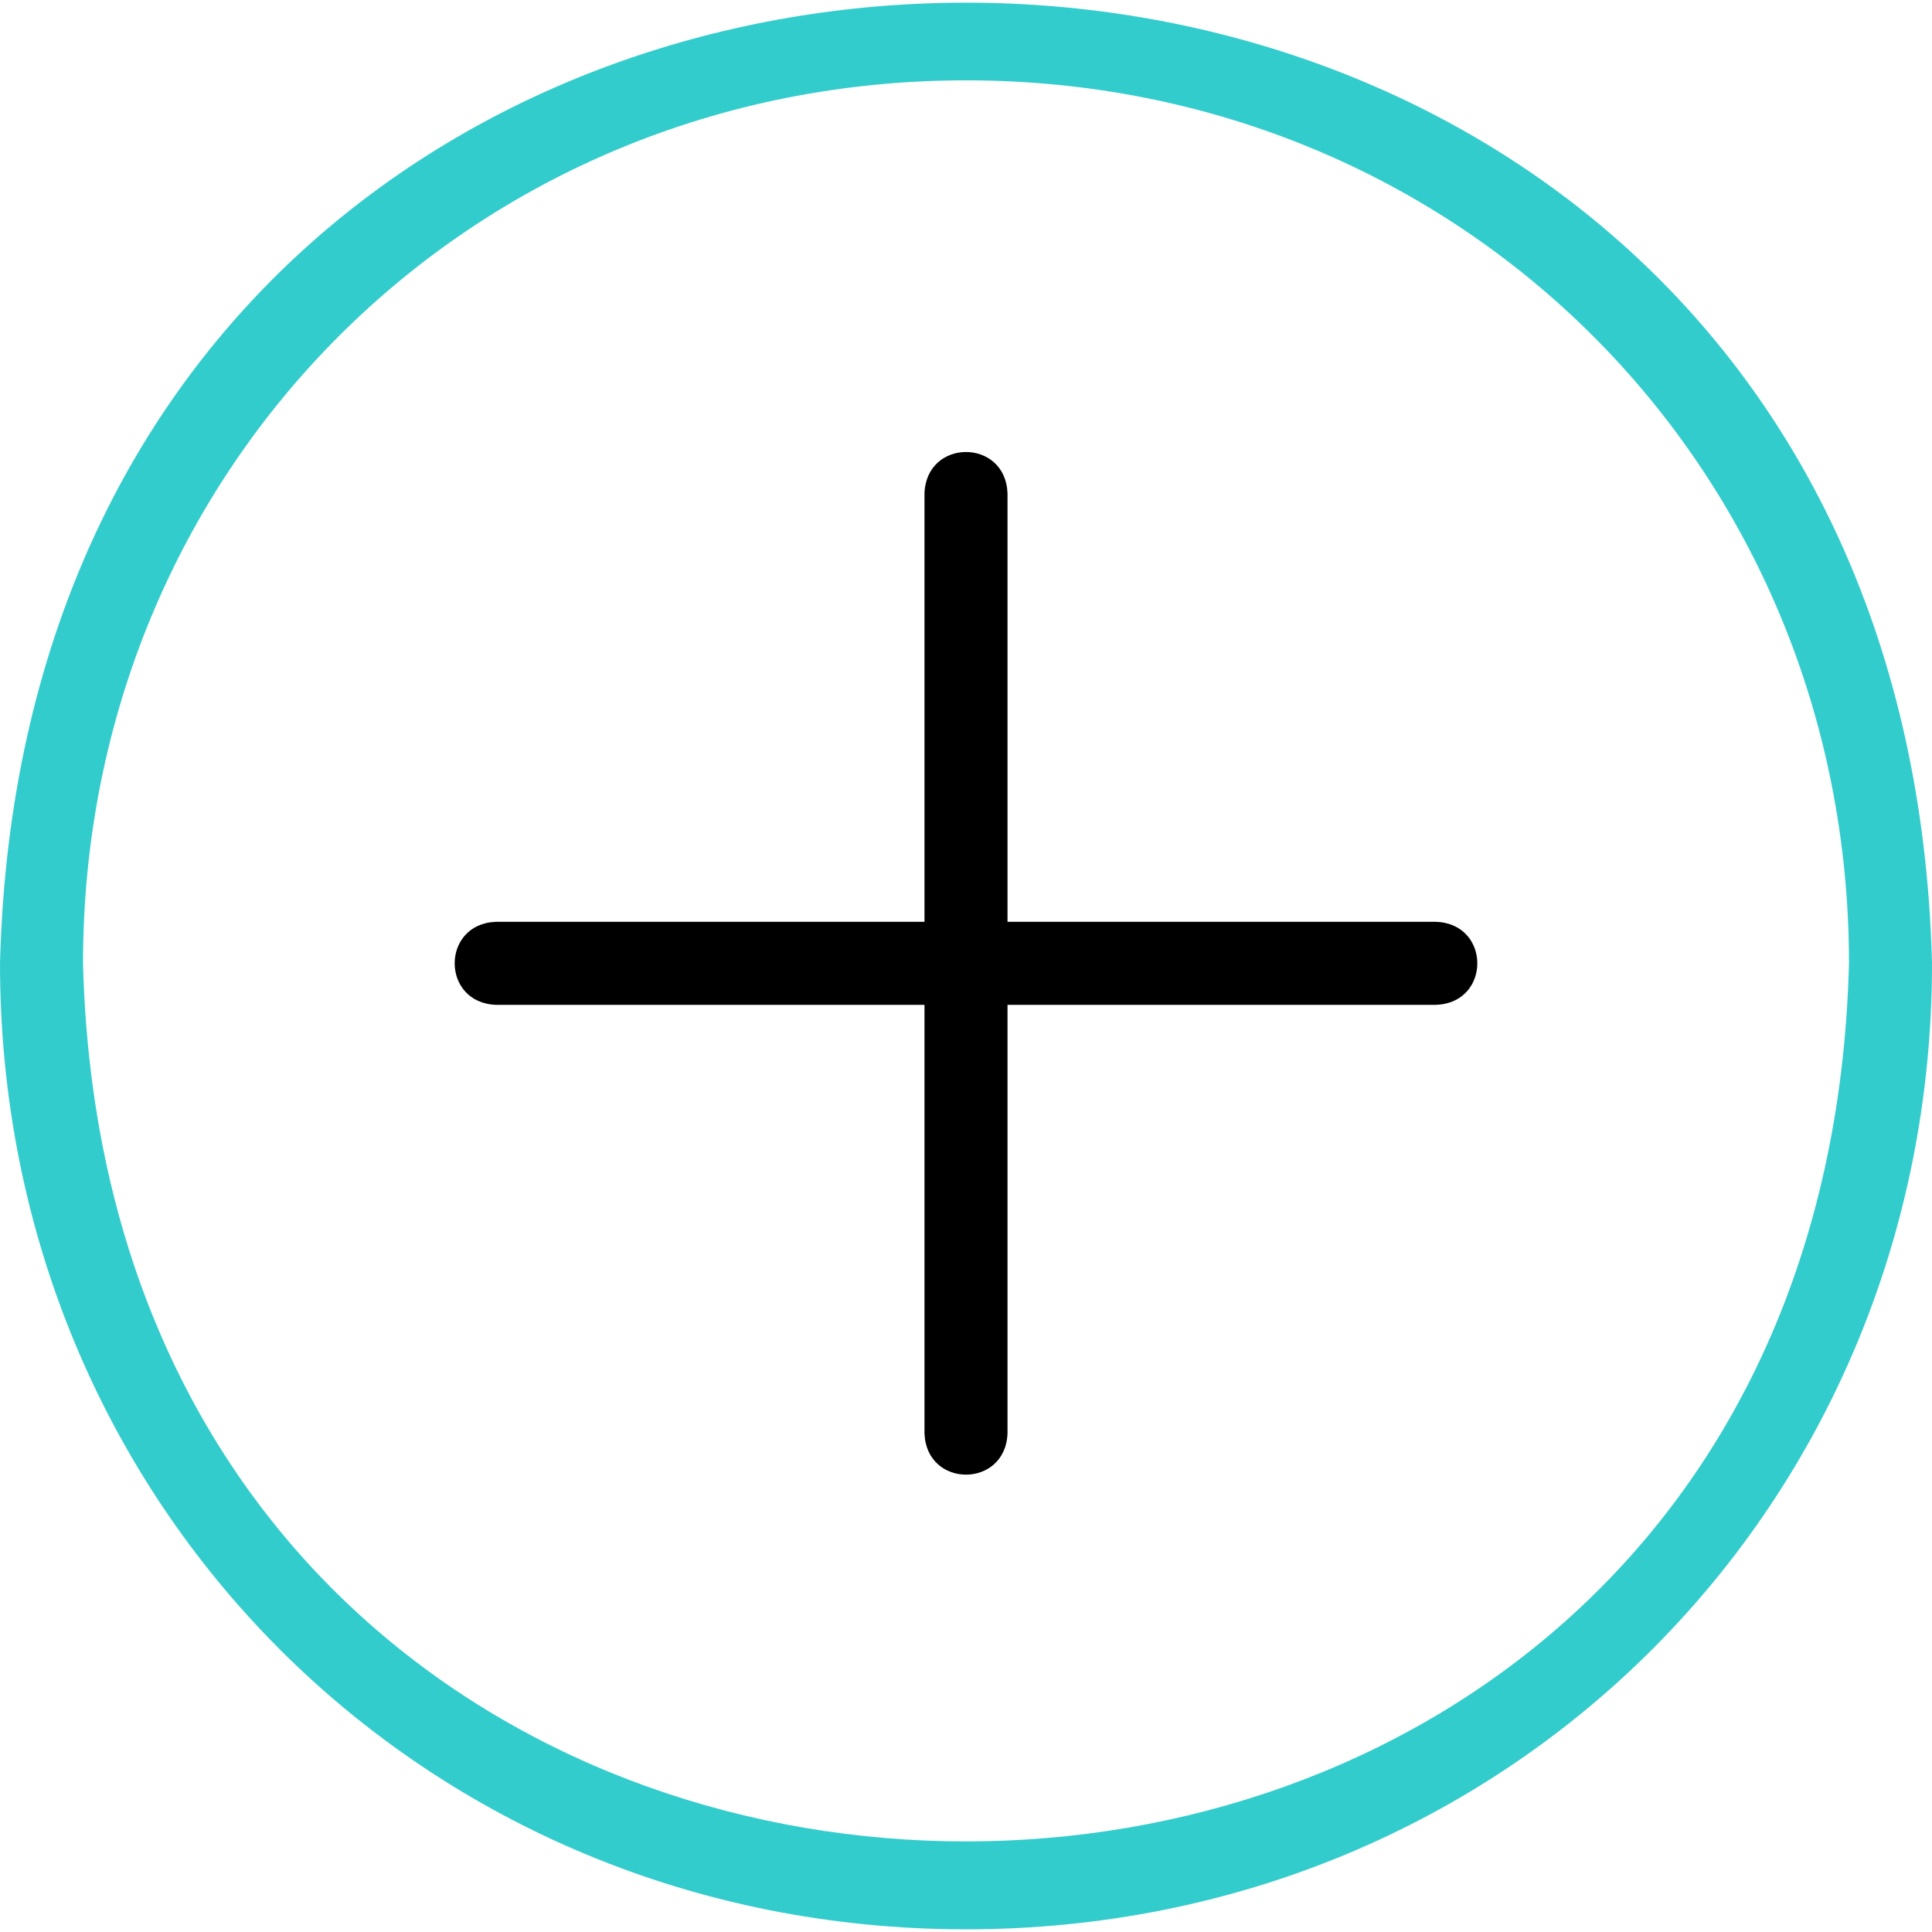
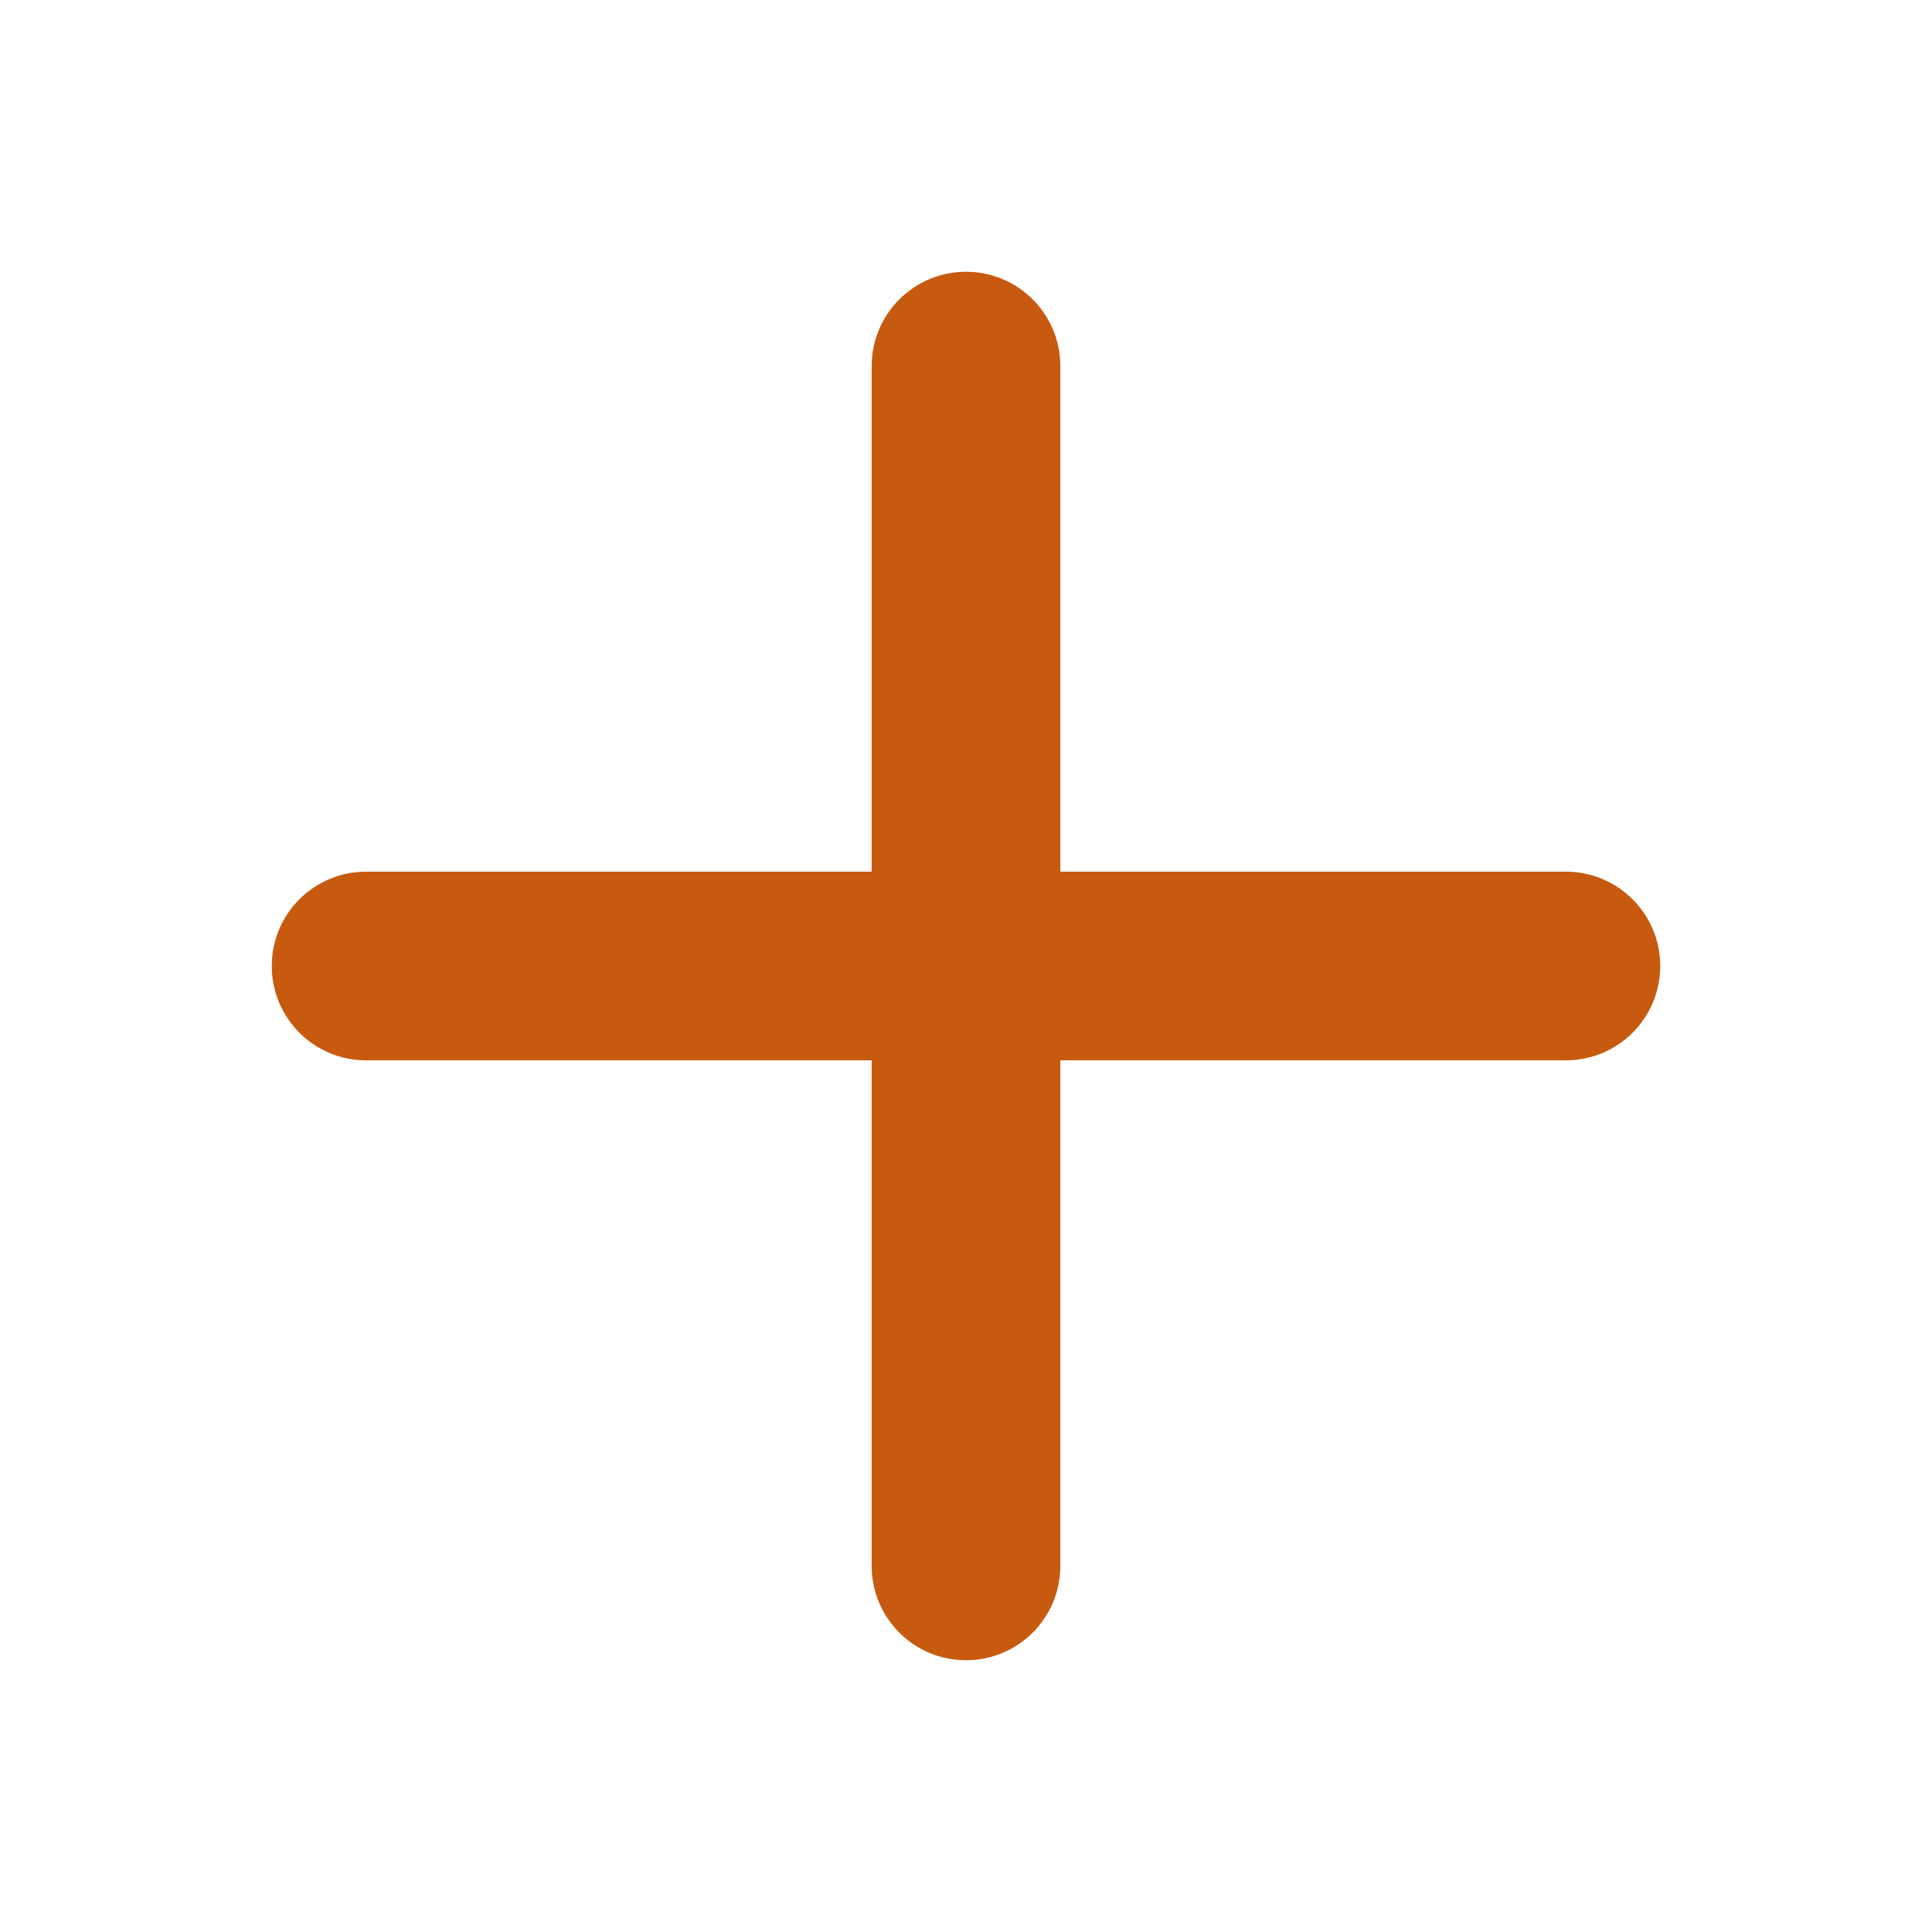
- <svg xmlns="http://www.w3.org/2000/svg" version="1.1" id="Capa_1" x="0px" y="0px" viewBox="0 0 512 512" style="enable-background:new 0 0 512 512;" xml:space="preserve" width="512" height="512">
-   <g id="_x35_2-plus">
-     <path style="fill:#33CCCC;" d="M256,511.292c-143.551,0-256-112.448-256-256c8.713-339.486,503.334-339.406,512,0.004   C512,398.844,399.551,511.292,256,511.292z M256,21.292c-131.215,0-234,102.785-234,234c7.965,310.312,460.078,310.238,468-0.003   C490,124.077,387.215,21.292,256,21.292z" />
-     <path d="M380.576,244.292H267V130.716c-0.541-14.579-21.464-14.568-22,0v113.576H131.424c-14.579,0.541-14.568,21.464,0,22H245   v113.576c0.541,14.579,21.464,14.568,22,0V266.292h113.576C395.155,265.751,395.144,244.828,380.576,244.292z" />
+ <svg xmlns="http://www.w3.org/2000/svg" version="1.1" width="512" height="512" x="0" y="0" viewBox="0 0 512 512" style="enable-background:new 0 0 512 512" xml:space="preserve" class="">
+   <g>
+     <path d="M256 439.98c-13.81 0-25-11.19-25-25V97.02c0-13.81 11.19-25 25-25s25 11.19 25 25v317.96c0 13.81-11.19 25-25 25z" fill="#c85a0f" opacity="1" data-original="#000000" class="" />
+     <path d="M414.98 281H97.02c-13.81 0-25-11.19-25-25s11.19-25 25-25h317.96c13.81 0 25 11.19 25 25s-11.19 25-25 25z" fill="#c85a0f" opacity="1" data-original="#000000" class="" />
  </g>
</svg>
